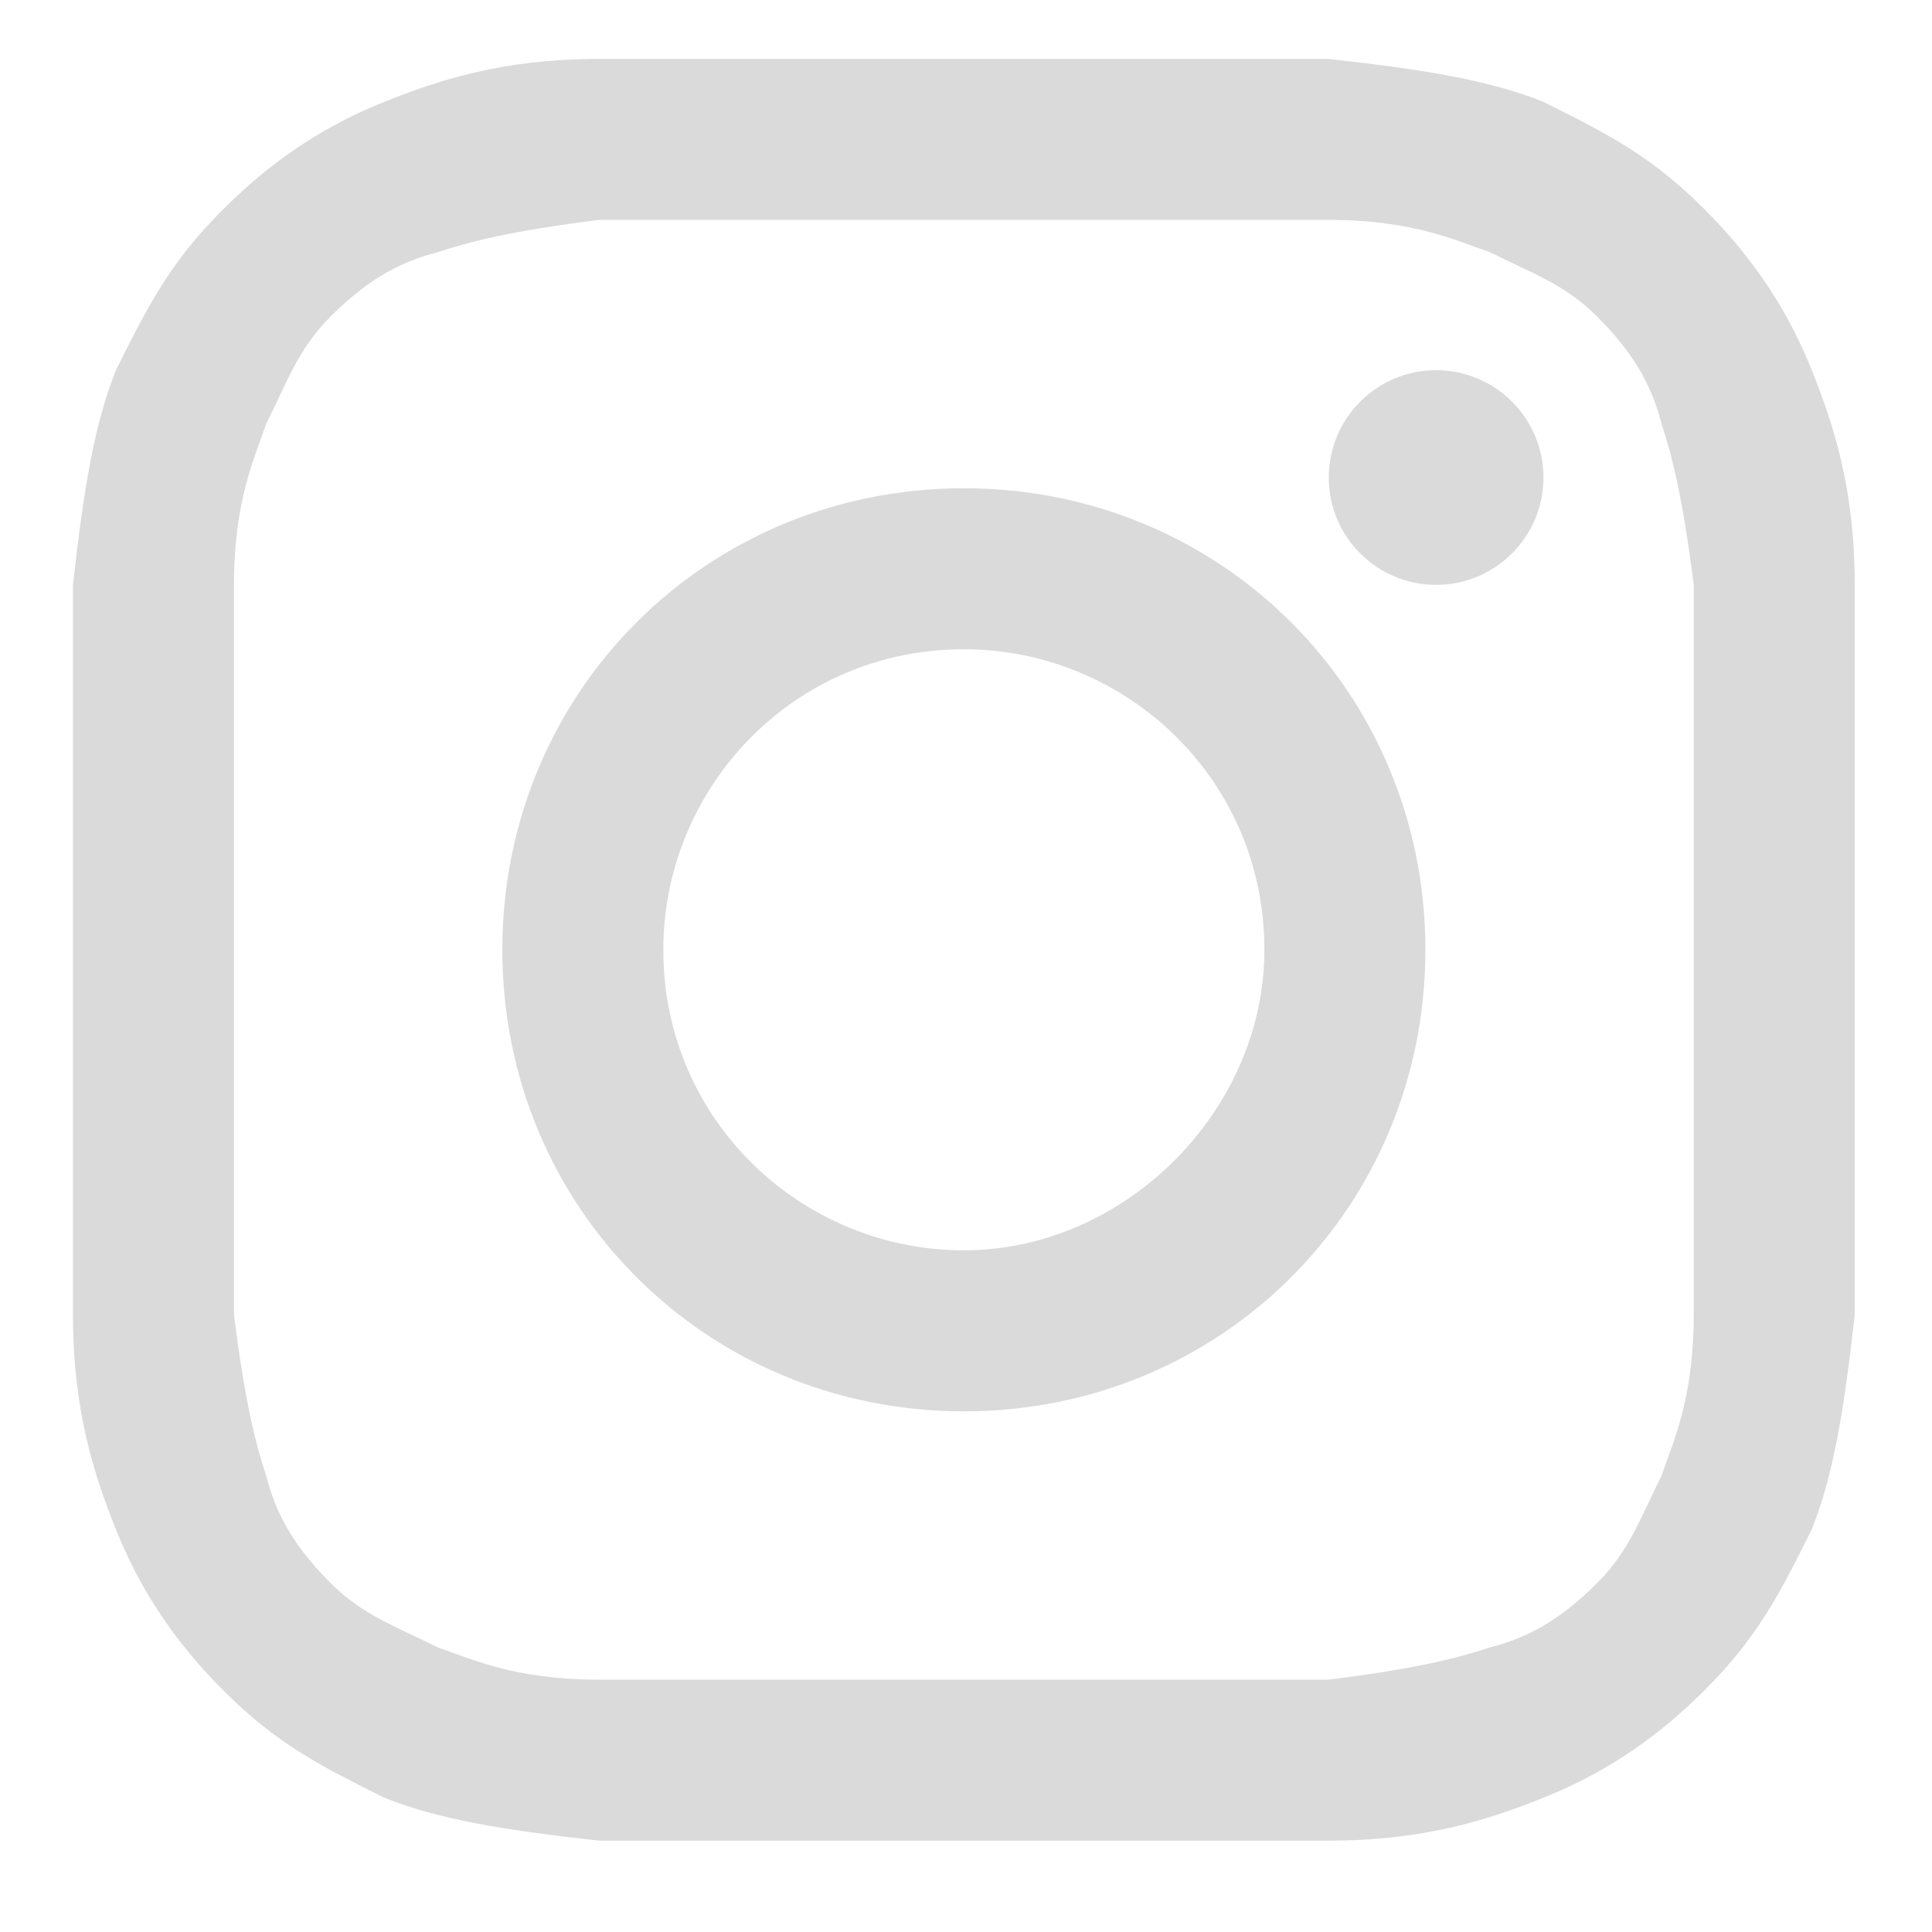
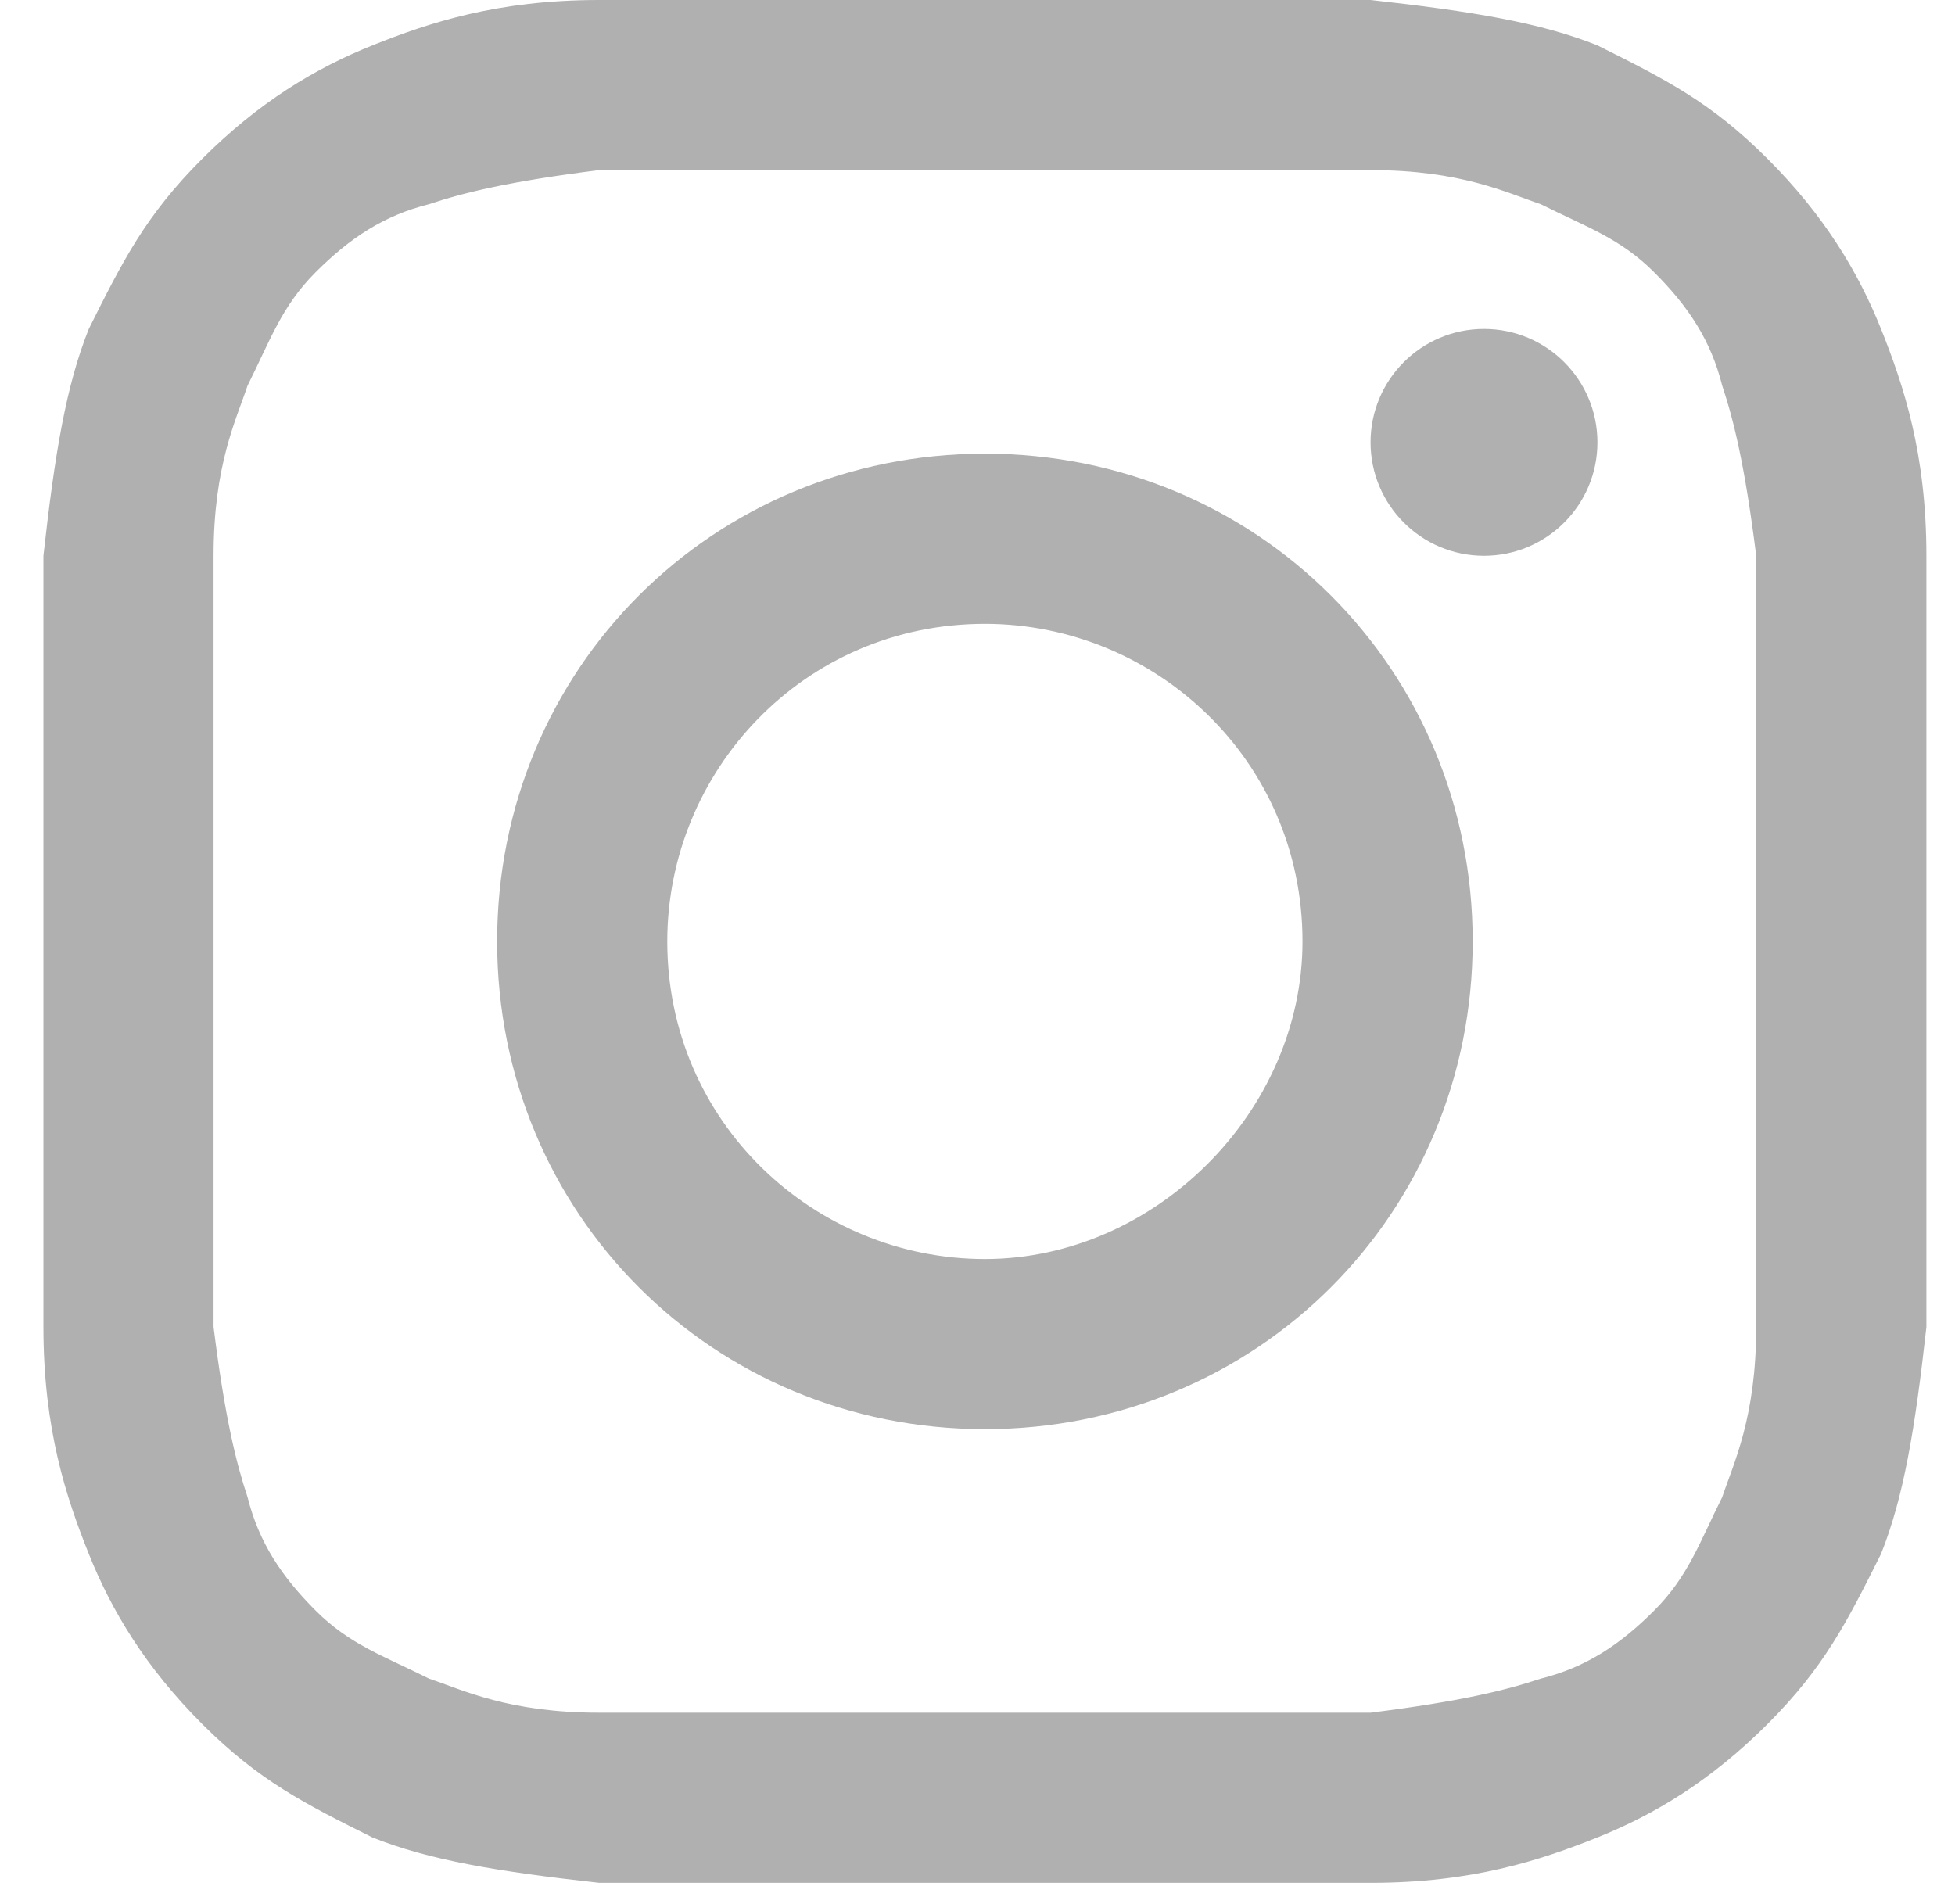
- <svg xmlns="http://www.w3.org/2000/svg" width="18" height="18" viewBox="0 0 18 18" fill="none">
-   <path d="M8.98 2.049C11.18 2.049 11.48 2.049 12.38 2.049C13.18 2.049 13.58 2.249 13.88 2.349C14.28 2.549 14.58 2.649 14.88 2.949C15.18 3.249 15.38 3.549 15.48 3.949C15.58 4.249 15.68 4.649 15.78 5.449C15.78 6.349 15.78 6.549 15.78 8.849C15.78 11.149 15.78 11.349 15.78 12.249C15.78 13.049 15.58 13.449 15.48 13.749C15.28 14.149 15.18 14.449 14.88 14.749C14.58 15.049 14.28 15.249 13.88 15.349C13.58 15.449 13.18 15.549 12.38 15.649C11.48 15.649 11.28 15.649 8.98 15.649C6.68 15.649 6.48 15.649 5.58 15.649C4.78 15.649 4.38 15.449 4.08 15.349C3.68 15.149 3.38 15.049 3.08 14.749C2.78 14.449 2.58 14.149 2.48 13.749C2.38 13.449 2.28 13.049 2.18 12.249C2.18 11.349 2.18 11.149 2.18 8.849C2.18 6.549 2.18 6.349 2.18 5.449C2.18 4.649 2.38 4.249 2.48 3.949C2.68 3.549 2.78 3.249 3.08 2.949C3.38 2.649 3.68 2.449 4.08 2.349C4.38 2.249 4.78 2.149 5.58 2.049C6.48 2.049 6.78 2.049 8.98 2.049ZM8.98 0.549C6.68 0.549 6.48 0.549 5.58 0.549C4.68 0.549 4.08 0.749 3.58 0.949C3.08 1.149 2.58 1.449 2.08 1.949C1.58 2.449 1.38 2.849 1.08 3.449C0.88 3.949 0.78 4.549 0.68 5.449C0.68 6.349 0.68 6.649 0.68 8.849C0.68 11.149 0.68 11.349 0.68 12.249C0.68 13.149 0.88 13.749 1.08 14.249C1.28 14.749 1.58 15.249 2.08 15.749C2.58 16.249 2.98 16.449 3.58 16.749C4.08 16.949 4.68 17.049 5.58 17.149C6.48 17.149 6.78 17.149 8.98 17.149C11.18 17.149 11.48 17.149 12.38 17.149C13.28 17.149 13.88 16.949 14.38 16.749C14.88 16.549 15.38 16.249 15.88 15.749C16.38 15.249 16.58 14.849 16.88 14.249C17.08 13.749 17.18 13.149 17.28 12.249C17.28 11.349 17.28 11.049 17.28 8.849C17.28 6.649 17.28 6.349 17.28 5.449C17.28 4.549 17.08 3.949 16.88 3.449C16.68 2.949 16.38 2.449 15.88 1.949C15.38 1.449 14.98 1.249 14.38 0.949C13.88 0.749 13.28 0.649 12.38 0.549C11.48 0.549 11.28 0.549 8.98 0.549Z" fill="#DADADA" />
-   <path d="M8.98 4.549C6.58 4.549 4.68 6.449 4.68 8.849C4.68 11.249 6.58 13.149 8.98 13.149C11.38 13.149 13.28 11.249 13.28 8.849C13.28 6.449 11.38 4.549 8.98 4.549ZM8.98 11.649C7.48 11.649 6.18 10.449 6.18 8.849C6.18 7.349 7.38 6.049 8.98 6.049C10.48 6.049 11.78 7.249 11.78 8.849C11.78 10.349 10.48 11.649 8.98 11.649Z" fill="#DADADA" />
-   <path d="M13.38 5.449C13.932 5.449 14.38 5.001 14.38 4.449C14.38 3.897 13.932 3.449 13.38 3.449C12.827 3.449 12.38 3.897 12.38 4.449C12.38 5.001 12.827 5.449 13.38 5.449Z" fill="#DADADA" />
+ <svg xmlns="http://www.w3.org/2000/svg" width="38" height="37" viewBox="0 0 38 37" fill="none">
+   <path d="M19.144 3.307C23.994 3.307 24.656 3.307 26.64 3.307C28.404 3.307 29.286 3.748 29.947 3.969C30.829 4.41 31.491 4.63 32.152 5.292C32.814 5.953 33.255 6.614 33.475 7.496C33.696 8.158 33.916 9.04 34.136 10.804C34.136 12.788 34.136 13.229 34.136 18.3C34.136 23.371 34.136 23.812 34.136 25.796C34.136 27.56 33.696 28.442 33.475 29.104C33.034 29.985 32.814 30.647 32.152 31.308C31.491 31.97 30.829 32.411 29.947 32.631C29.286 32.852 28.404 33.072 26.64 33.293C24.656 33.293 24.215 33.293 19.144 33.293C14.073 33.293 13.632 33.293 11.647 33.293C9.884 33.293 9.002 32.852 8.34 32.631C7.458 32.19 6.797 31.97 6.135 31.308C5.474 30.647 5.033 29.985 4.812 29.104C4.592 28.442 4.371 27.56 4.151 25.796C4.151 23.812 4.151 23.371 4.151 18.3C4.151 13.229 4.151 12.788 4.151 10.804C4.151 9.04 4.592 8.158 4.812 7.496C5.253 6.614 5.474 5.953 6.135 5.292C6.797 4.63 7.458 4.189 8.34 3.969C9.002 3.748 9.884 3.528 11.647 3.307C13.632 3.307 14.293 3.307 19.144 3.307ZM19.144 0C14.073 0 13.632 0 11.647 0C9.663 0 8.34 0.441 7.238 0.882C6.135 1.323 5.033 1.984 3.93 3.087C2.828 4.189 2.387 5.071 1.726 6.394C1.285 7.496 1.064 8.819 0.844 10.804C0.844 12.788 0.844 13.449 0.844 18.3C0.844 23.371 0.844 23.812 0.844 25.796C0.844 27.781 1.285 29.104 1.726 30.206C2.167 31.308 2.828 32.411 3.93 33.513C5.033 34.616 5.915 35.057 7.238 35.718C8.34 36.159 9.663 36.38 11.647 36.6C13.632 36.6 14.293 36.6 19.144 36.6C23.994 36.6 24.656 36.6 26.64 36.6C28.625 36.6 29.947 36.159 31.05 35.718C32.152 35.277 33.255 34.616 34.357 33.513C35.459 32.411 35.9 31.529 36.562 30.206C37.003 29.104 37.223 27.781 37.444 25.796C37.444 23.812 37.444 23.151 37.444 18.3C37.444 13.449 37.444 12.788 37.444 10.804C37.444 8.819 37.003 7.496 36.562 6.394C36.121 5.292 35.459 4.189 34.357 3.087C33.255 1.984 32.373 1.543 31.05 0.882C29.947 0.441 28.625 0.22 26.64 0C24.656 0 24.215 0 19.144 0Z" fill="#A6A6A6" fill-opacity="0.88" />
+   <path d="M19.144 8.819C13.852 8.819 9.663 13.008 9.663 18.3C9.663 23.592 13.852 27.781 19.144 27.781C24.435 27.781 28.625 23.592 28.625 18.3C28.625 13.008 24.435 8.819 19.144 8.819ZM19.144 24.474C15.836 24.474 12.97 21.828 12.97 18.3C12.97 14.993 15.616 12.127 19.144 12.127C22.451 12.127 25.317 14.772 25.317 18.3C25.317 21.607 22.451 24.474 19.144 24.474Z" fill="#A6A6A6" fill-opacity="0.88" />
+   <path d="M28.845 10.804C30.063 10.804 31.05 9.816 31.05 8.599C31.05 7.381 30.063 6.394 28.845 6.394C27.627 6.394 26.64 7.381 26.64 8.599C26.64 9.816 27.627 10.804 28.845 10.804Z" fill="#A6A6A6" fill-opacity="0.88" />
</svg>
